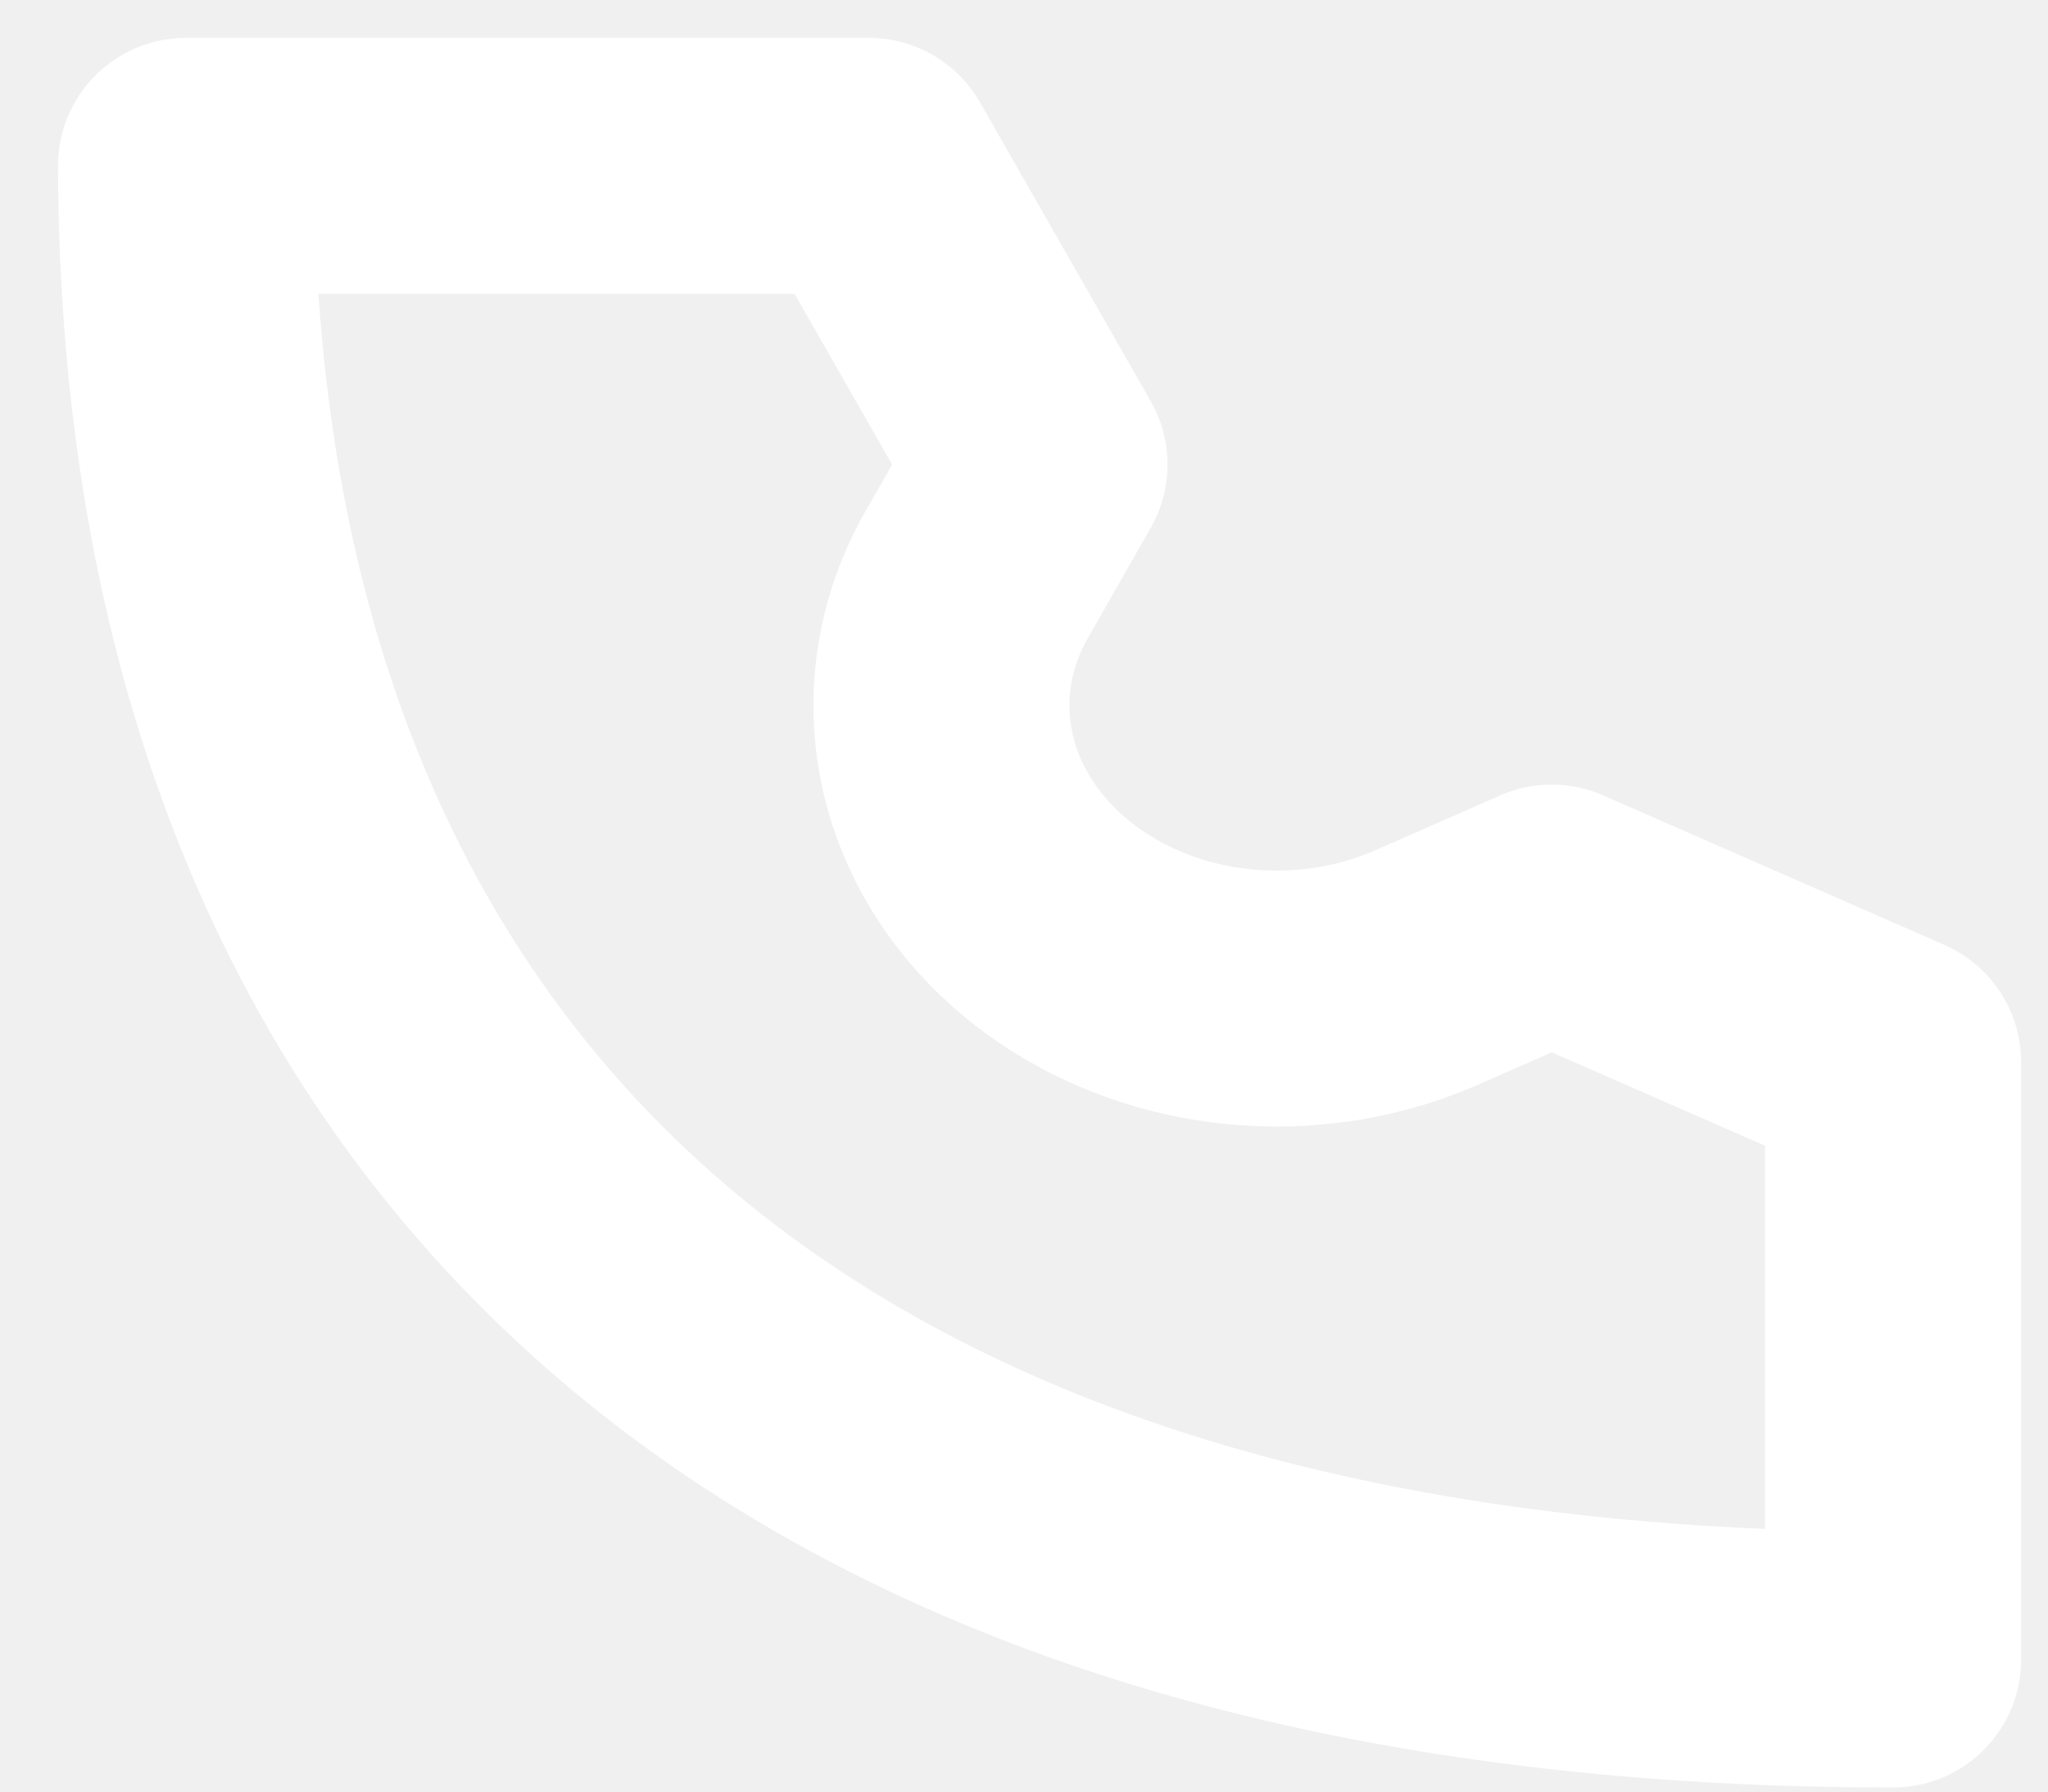
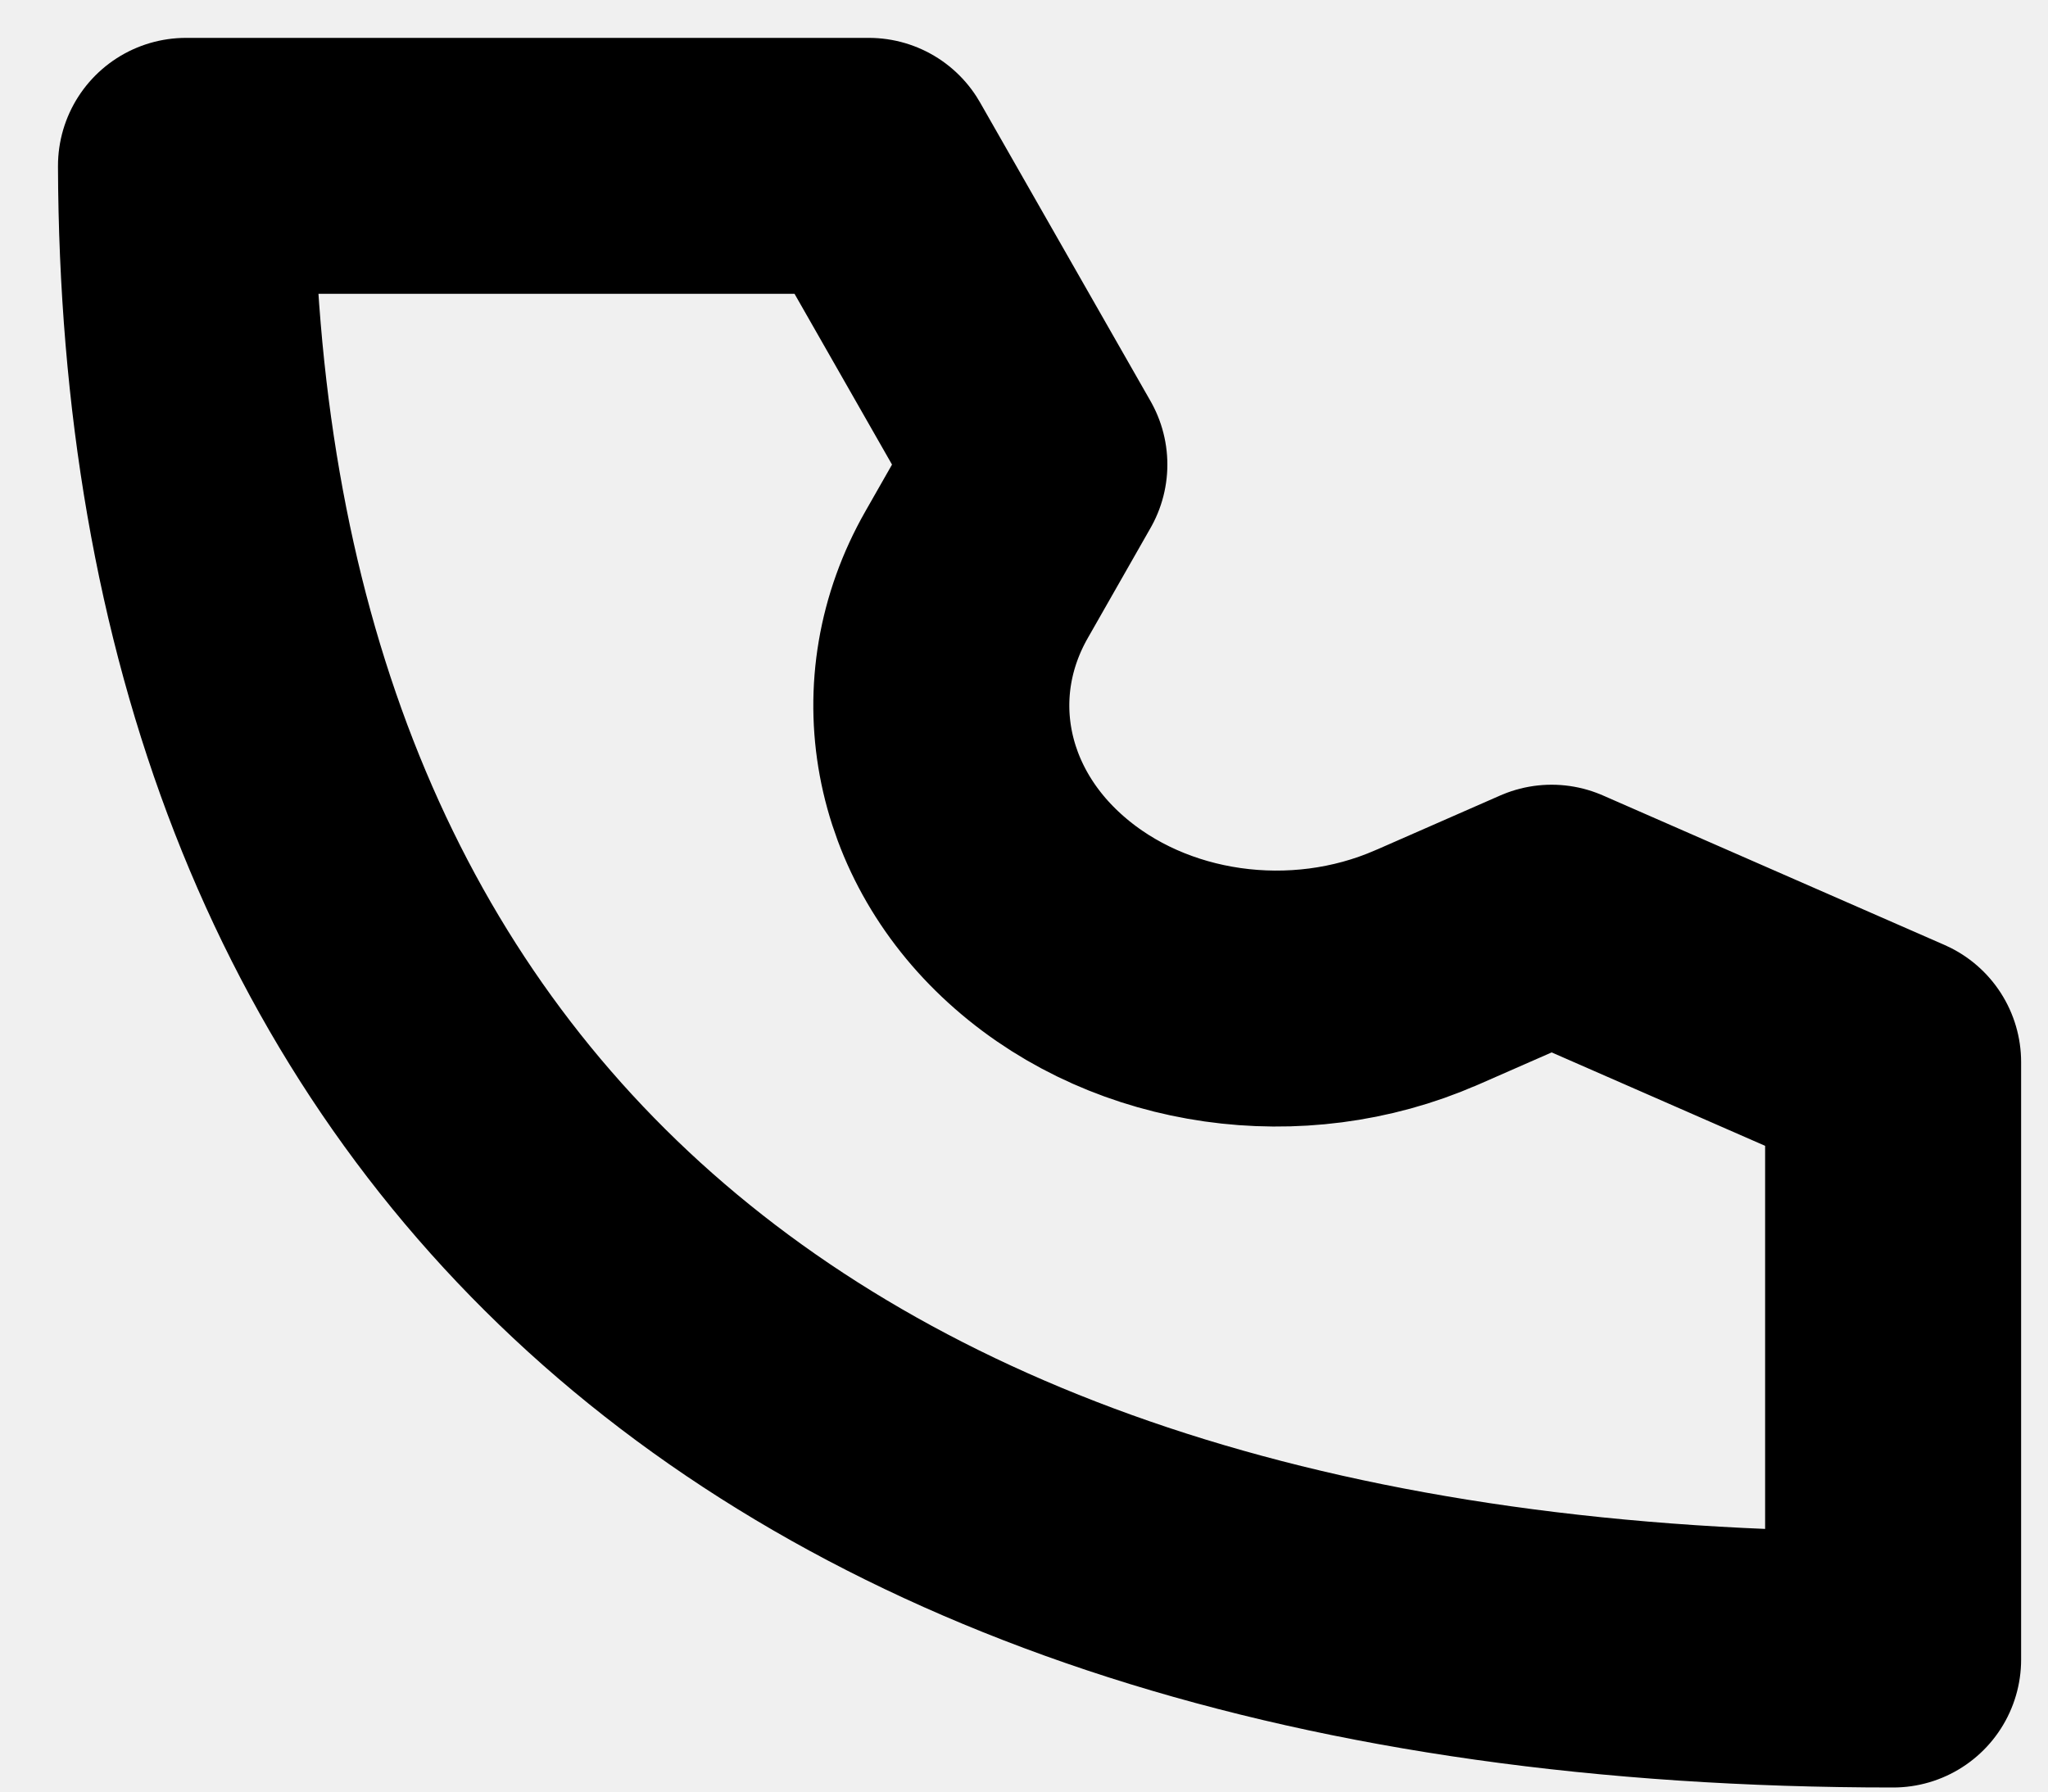
- <svg xmlns="http://www.w3.org/2000/svg" width="16" height="14" viewBox="0 0 16 14" fill="none">
-   <path fill-rule="evenodd" clip-rule="evenodd" d="M11.142 7.562L12.123 7.131L14.79 8.3V12.968C5.907 12.968 1.475 8.474 1.453 1.296H6.788L8.121 3.63L7.631 4.489C7.128 5.371 7.325 6.436 8.121 7.131C8.918 7.829 10.134 8.002 11.142 7.562Z" stroke="white" stroke-width="2" stroke-linecap="round" stroke-linejoin="round" />
+ <svg xmlns="http://www.w3.org/2000/svg" fill="none" viewBox="0 0 16 14">
+   <defs />
+   <path stroke="currentColor" stroke-linecap="round" stroke-linejoin="round" stroke-width="2" d="M11.142 7.562l.98-.43L14.79 8.3v4.668c-8.883 0-13.315-4.494-13.337-11.672h5.335L8.12 3.63l-.49.86c-.503.881-.306 1.946.49 2.641.797.698 2.013.871 3.021.431z" clip-rule="evenodd" />
</svg>
